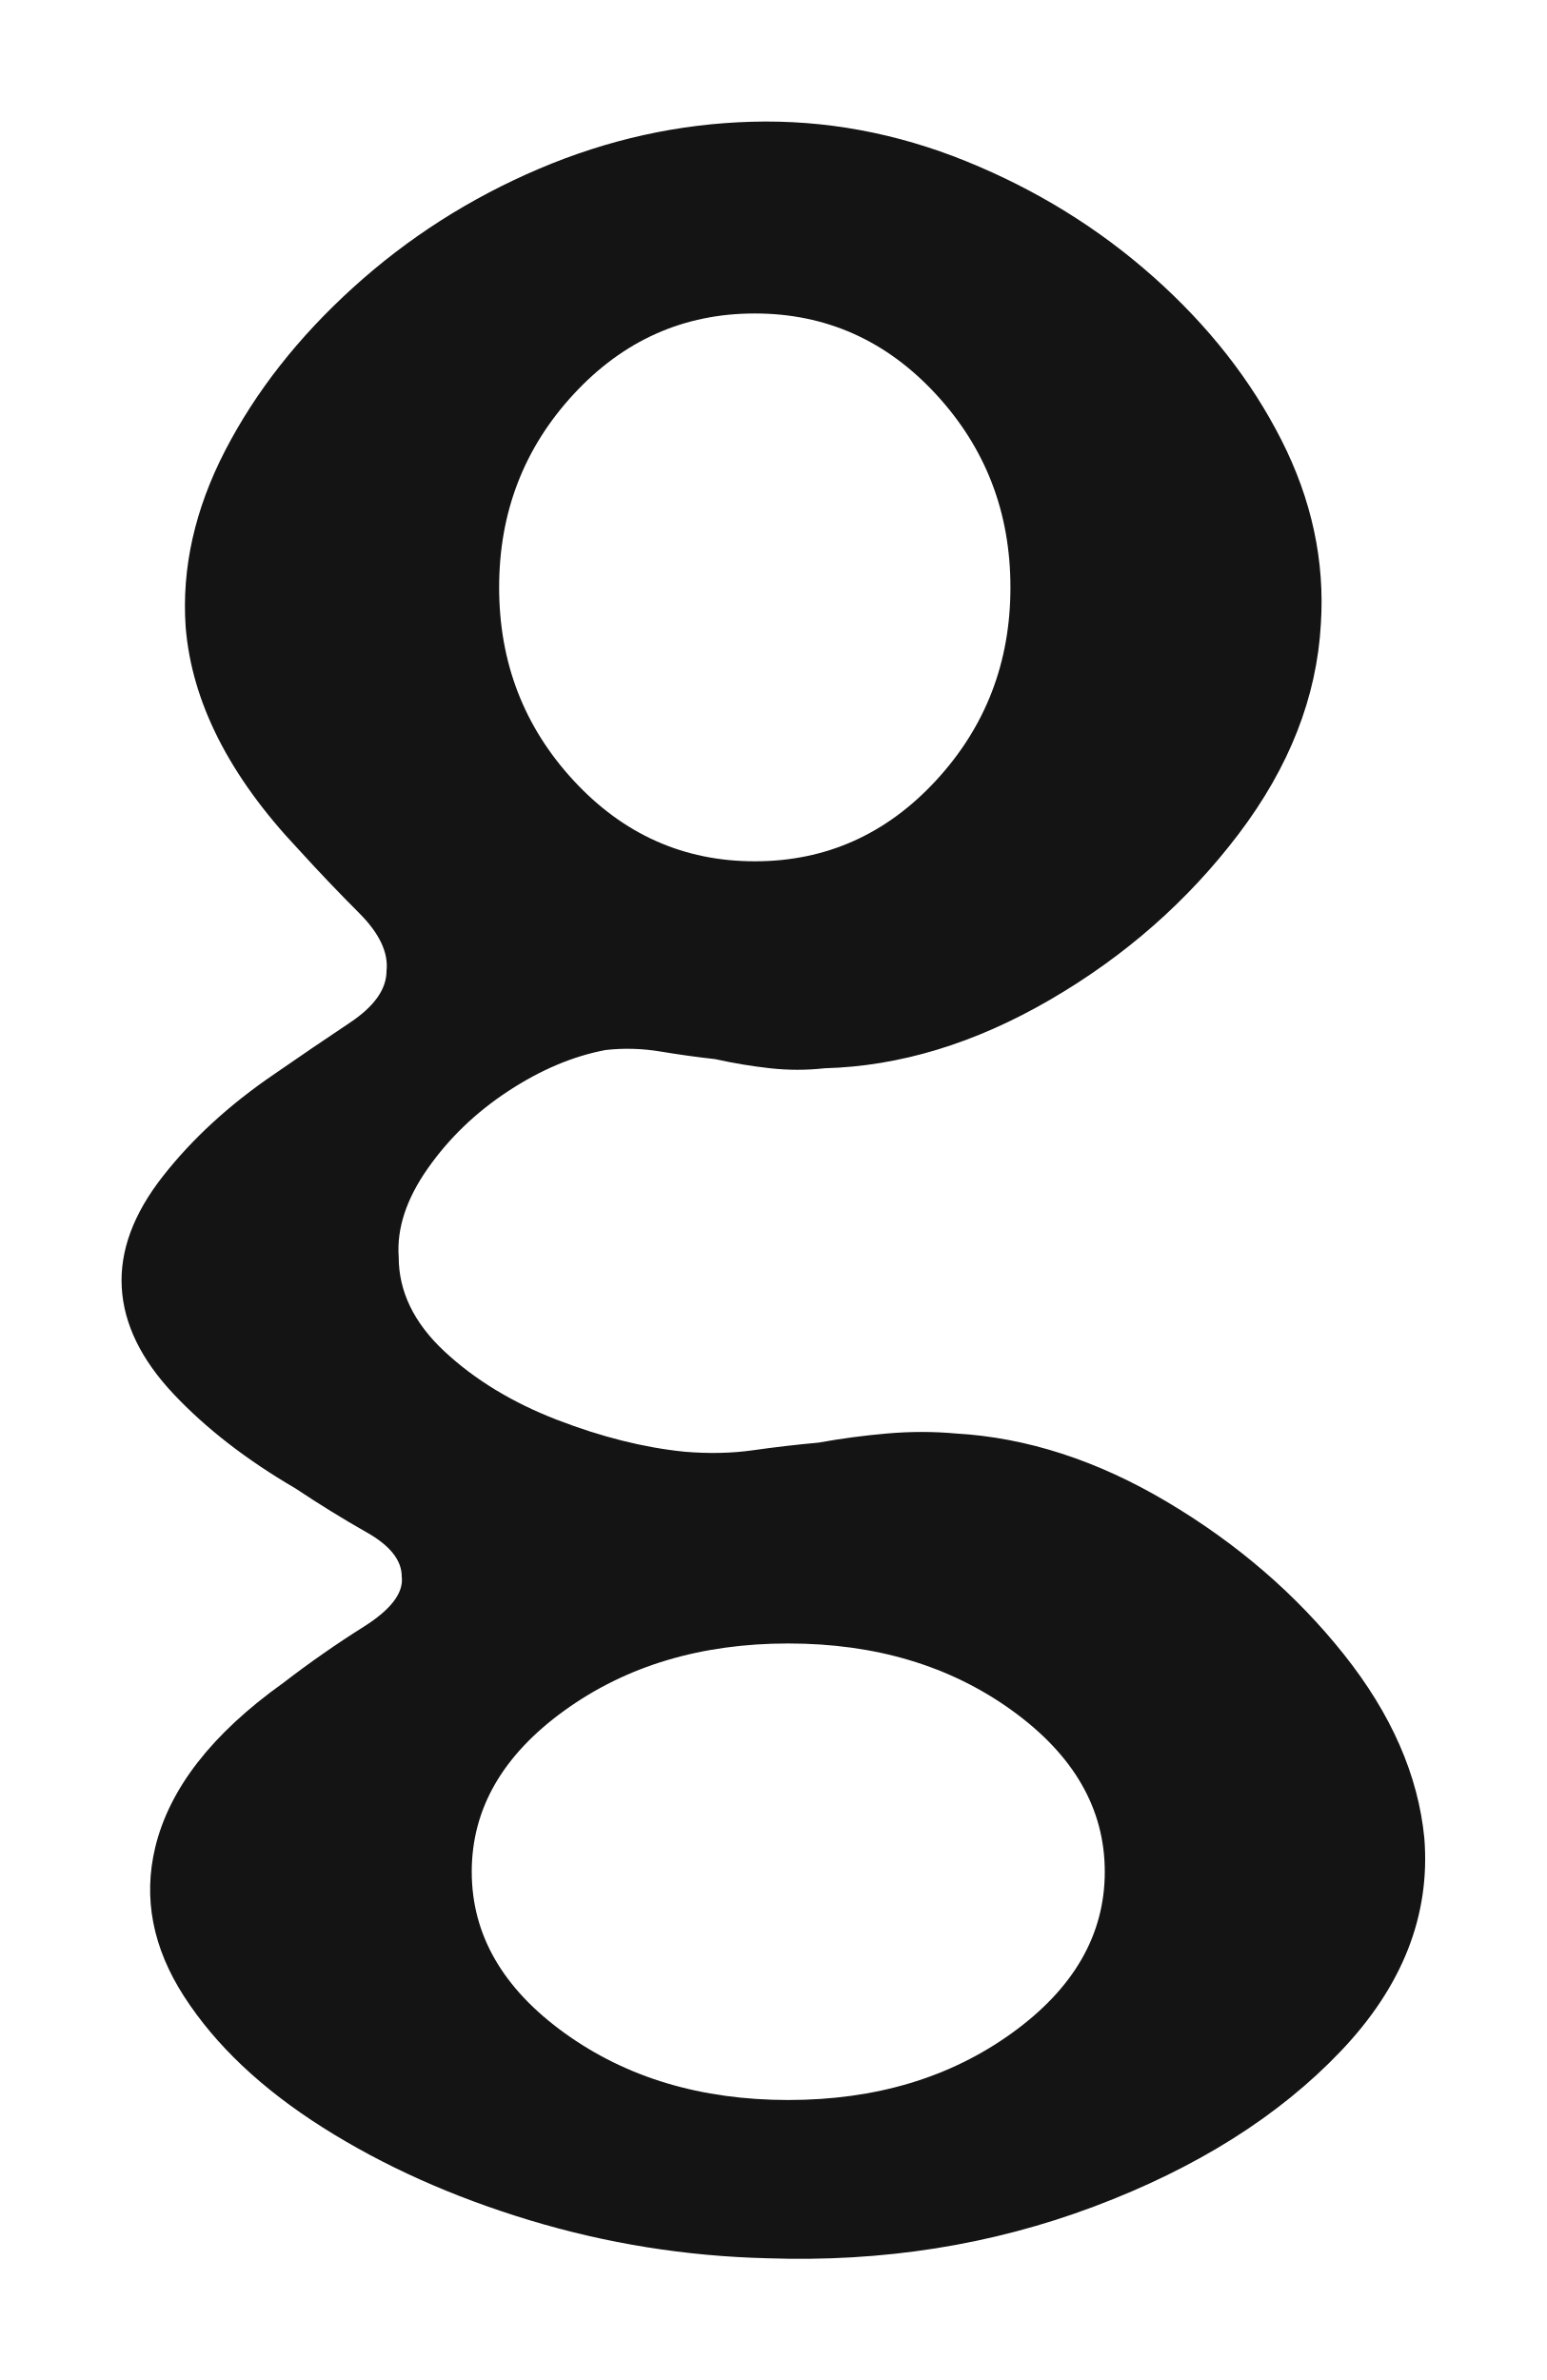
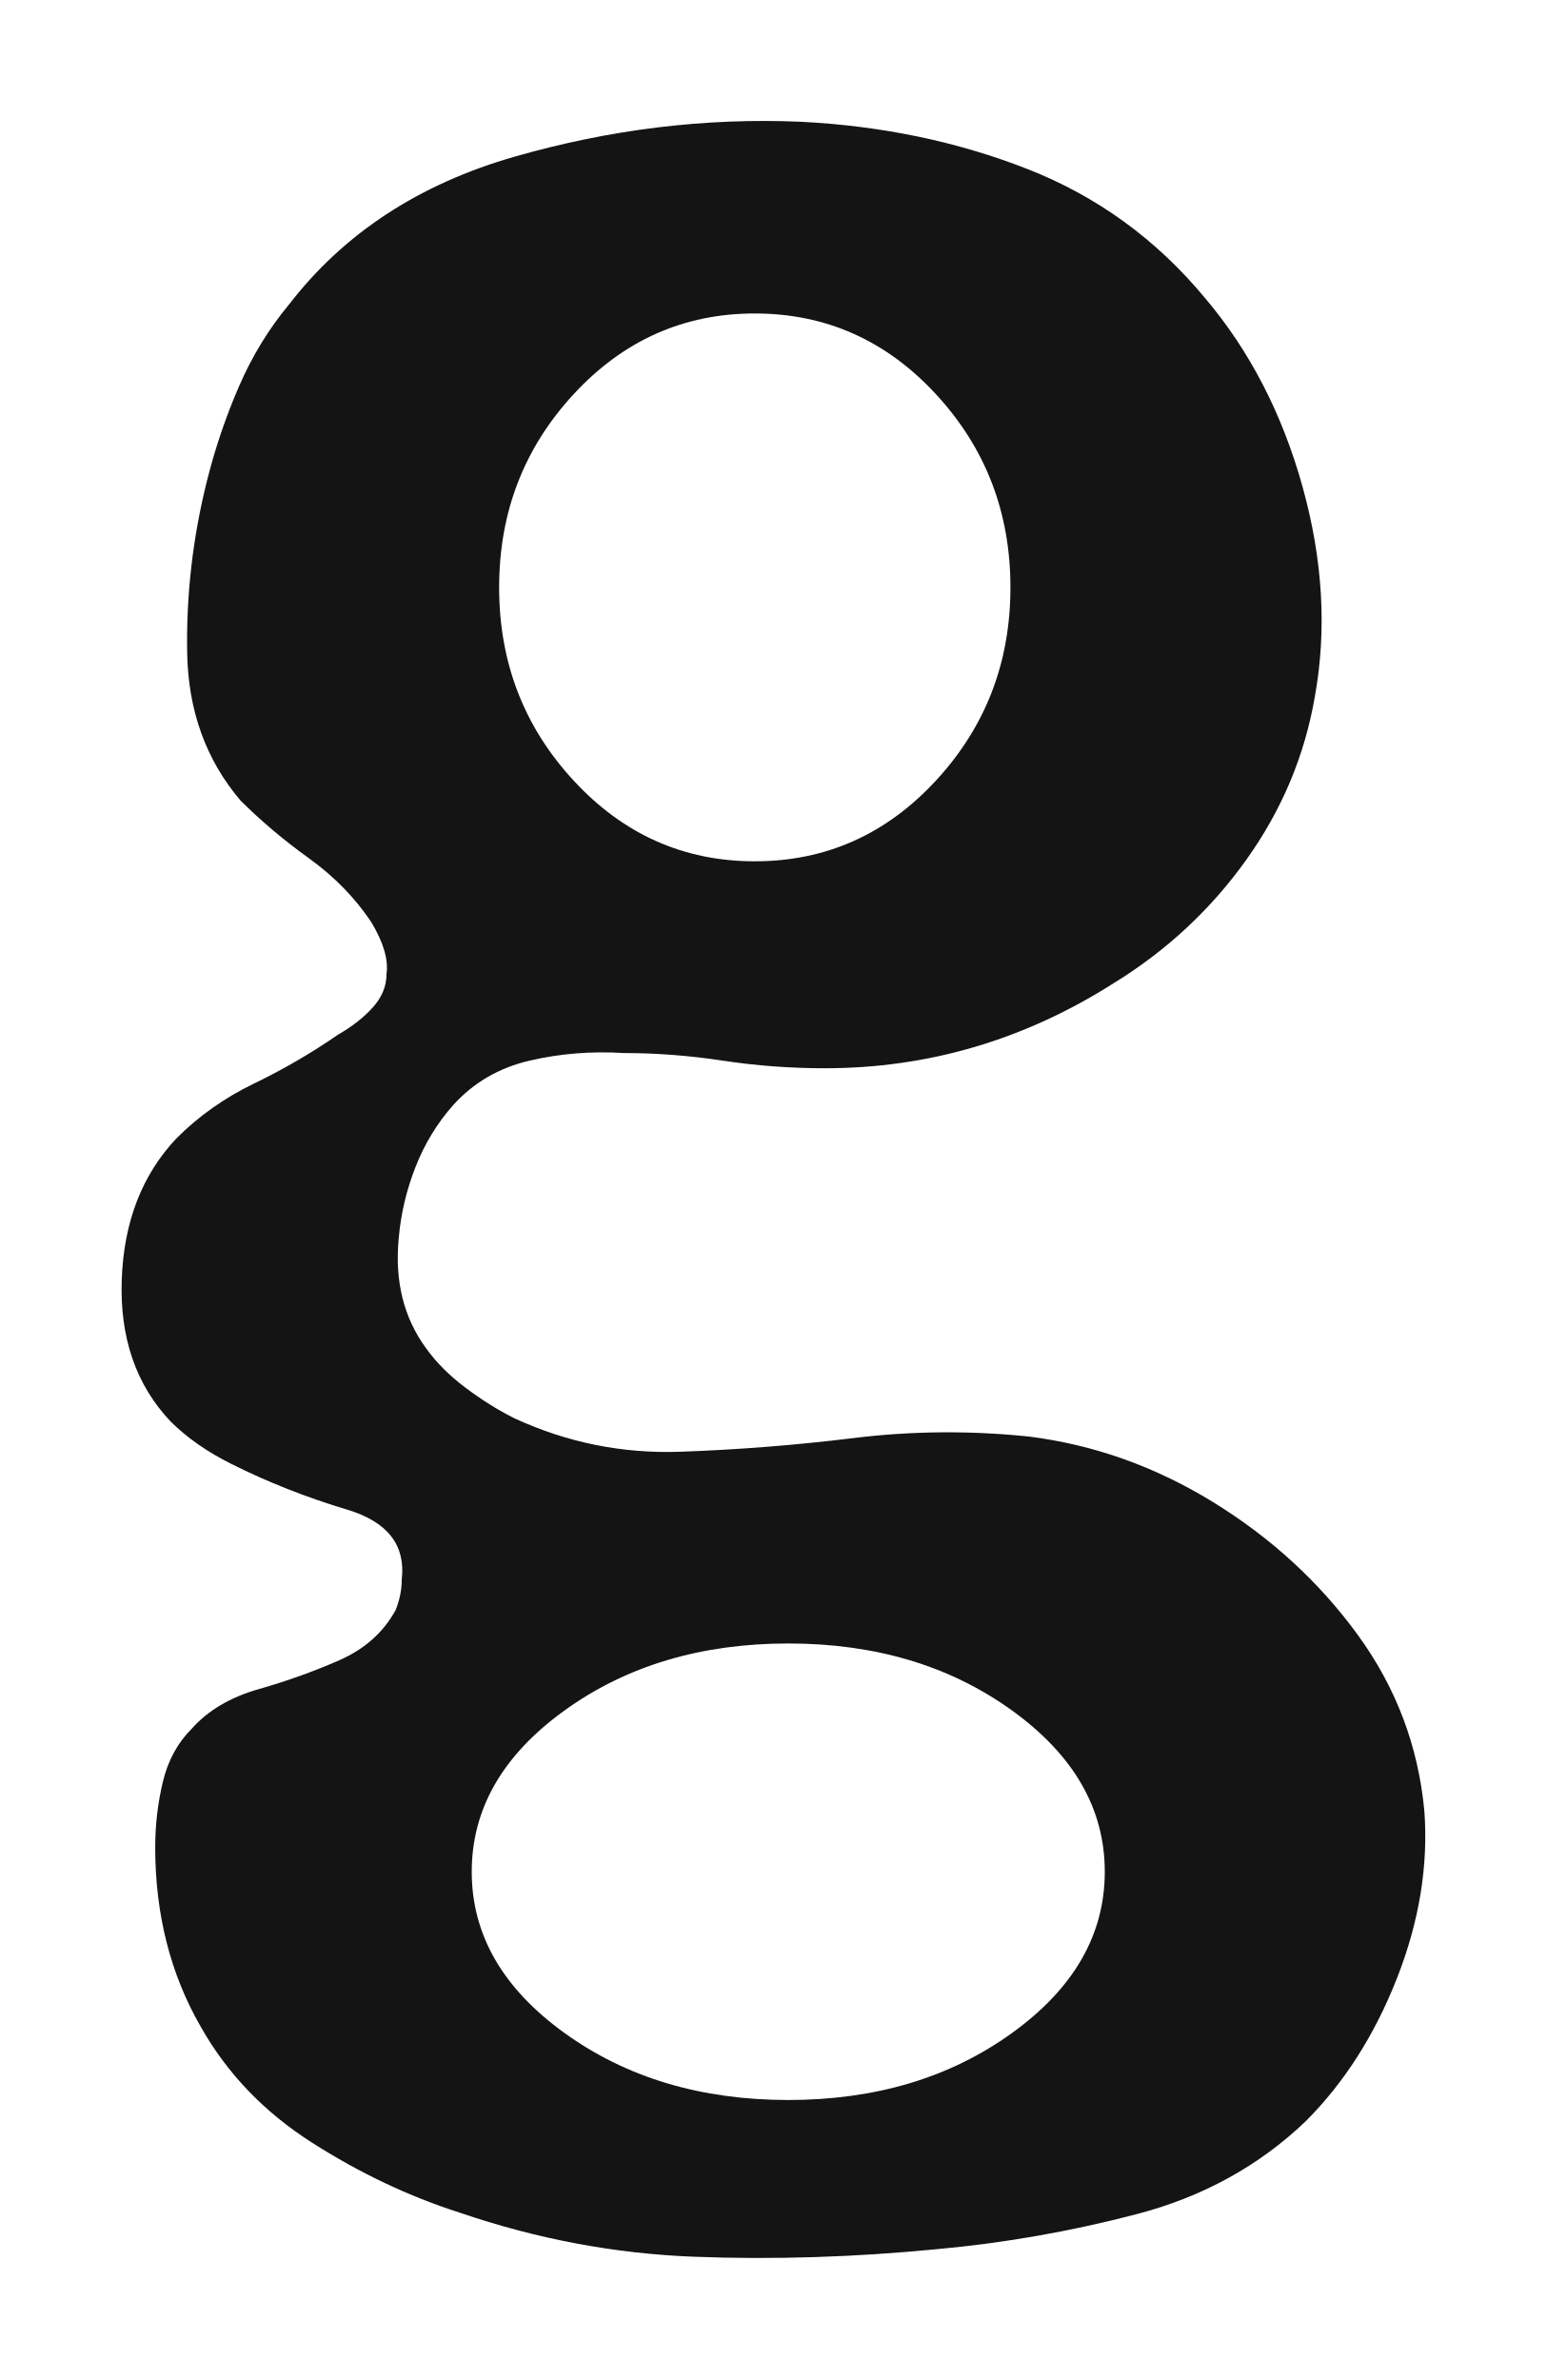
- <svg xmlns="http://www.w3.org/2000/svg" viewBox="2 -568 508 782" width="508" height="782">
+ <svg xmlns="http://www.w3.org/2000/svg" viewBox="12 -568 508 782" width="508" height="782">
  <g transform="scale(1,-1)">
-     <path d="M254 -174Q214 -173 176.0 -161.5Q138 -150 108.0 -131.0Q78 -112 62.5 -88.0Q47 -64 53 -39Q60 -10 95 15Q108 25 121.5 33.5Q135 42 134 50Q134 58 122.5 64.5Q111 71 99 79Q75 93 59.0 110.0Q43 127 42 145Q41 163 55.5 181.5Q70 200 92 215Q105 224 117.0 232.0Q129 240 129 249Q130 258 120.0 268.0Q110 278 100 289Q66 325 63 362Q61 391 76.0 420.0Q91 449 118.0 473.5Q145 498 179.0 512.5Q213 527 249 528Q285 529 319.5 515.0Q354 501 381.0 477.0Q408 453 423.0 423.5Q438 394 436 363Q434 327 409.0 294.0Q384 261 347.0 239.5Q310 218 273 217Q264 216 255.0 217.0Q246 218 237 220Q228 221 219.0 222.5Q210 224 201 223Q185 220 169.0 209.5Q153 199 142.5 184.0Q132 169 133 155Q133 138 148.0 124.0Q163 110 185.0 101.5Q207 93 227 91Q239 90 249.5 91.5Q260 93 271 94Q282 96 293.5 97.0Q305 98 316 97Q351 95 385.5 74.5Q420 54 443.5 24.5Q467 -5 470 -36Q473 -74 442.5 -106.0Q412 -138 361.5 -157.0Q311 -176 254 -174ZM250 465Q215 465 190.5 438.5Q166 412 166 375Q166 338 190.5 311.5Q215 285 250 285Q285 285 309.5 311.5Q334 338 334 375Q334 412 309.5 438.5Q285 465 250 465ZM261 28Q218 28 187.5 6.0Q157 -16 157 -47Q157 -78 187.5 -100.0Q218 -122 261 -122Q304 -122 334.5 -100.0Q365 -78 365 -47Q365 -16 334.5 6.0Q304 28 261 28Z" fill="#141414" fill-rule="evenodd" />
+     <path d="M320 -171Q279 -175 240.0 -173.5Q201 -172 163 -159Q138 -151 114.5 -136.0Q91 -121 78 -98Q63 -72 63 -39Q63 -28 65.5 -17.5Q68 -7 75 0Q83 9 97.0 13.0Q111 17 123.5 22.5Q136 28 142 39Q144 44 144 49Q146 66 126.0 72.0Q106 78 88 87Q76 93 68 101Q51 119 52.0 147.5Q53 176 70 194Q81 205 95.5 212.0Q110 219 123 228Q130 232 134.5 237.0Q139 242 139 248Q140 255 134 265Q126 277 113.5 286.0Q101 295 91 305Q74 325 73.5 353.5Q73 382 80 410Q84 426 90.5 441.0Q97 456 107 468Q134 503 181.0 516.5Q228 530 275 528Q315 526 349.5 512.5Q384 499 408 470Q430 444 440.0 408.0Q450 372 444 339Q439 310 421.5 285.5Q404 261 378 245Q334 217 283 217Q266 217 249.5 219.5Q233 222 217 222Q201 223 186.0 219.5Q171 216 161 205Q153 196 148.5 184.5Q144 173 143 161Q141 140 152 125Q157 118 165.0 112.0Q173 106 181 102Q207 90 235.5 91.0Q264 92 292.5 95.5Q321 99 350 96Q382 92 410.5 74.5Q439 57 458.0 31.0Q477 5 480 -27Q482 -54 471.0 -82.0Q460 -110 441 -129Q418 -151 385.5 -159.5Q353 -168 320 -171ZM260 465Q225 465 200.5 438.5Q176 412 176 375Q176 338 200.5 311.5Q225 285 260 285Q295 285 319.5 311.5Q344 338 344 375Q344 412 319.5 438.5Q295 465 260 465ZM271 28Q228 28 197.5 6.0Q167 -16 167 -47Q167 -78 197.5 -100.0Q228 -122 271 -122Q314 -122 344.5 -100.0Q375 -78 375 -47Q375 -16 344.5 6.0Q314 28 271 28Z" fill="#141414" fill-rule="evenodd" />
  </g>
</svg>
